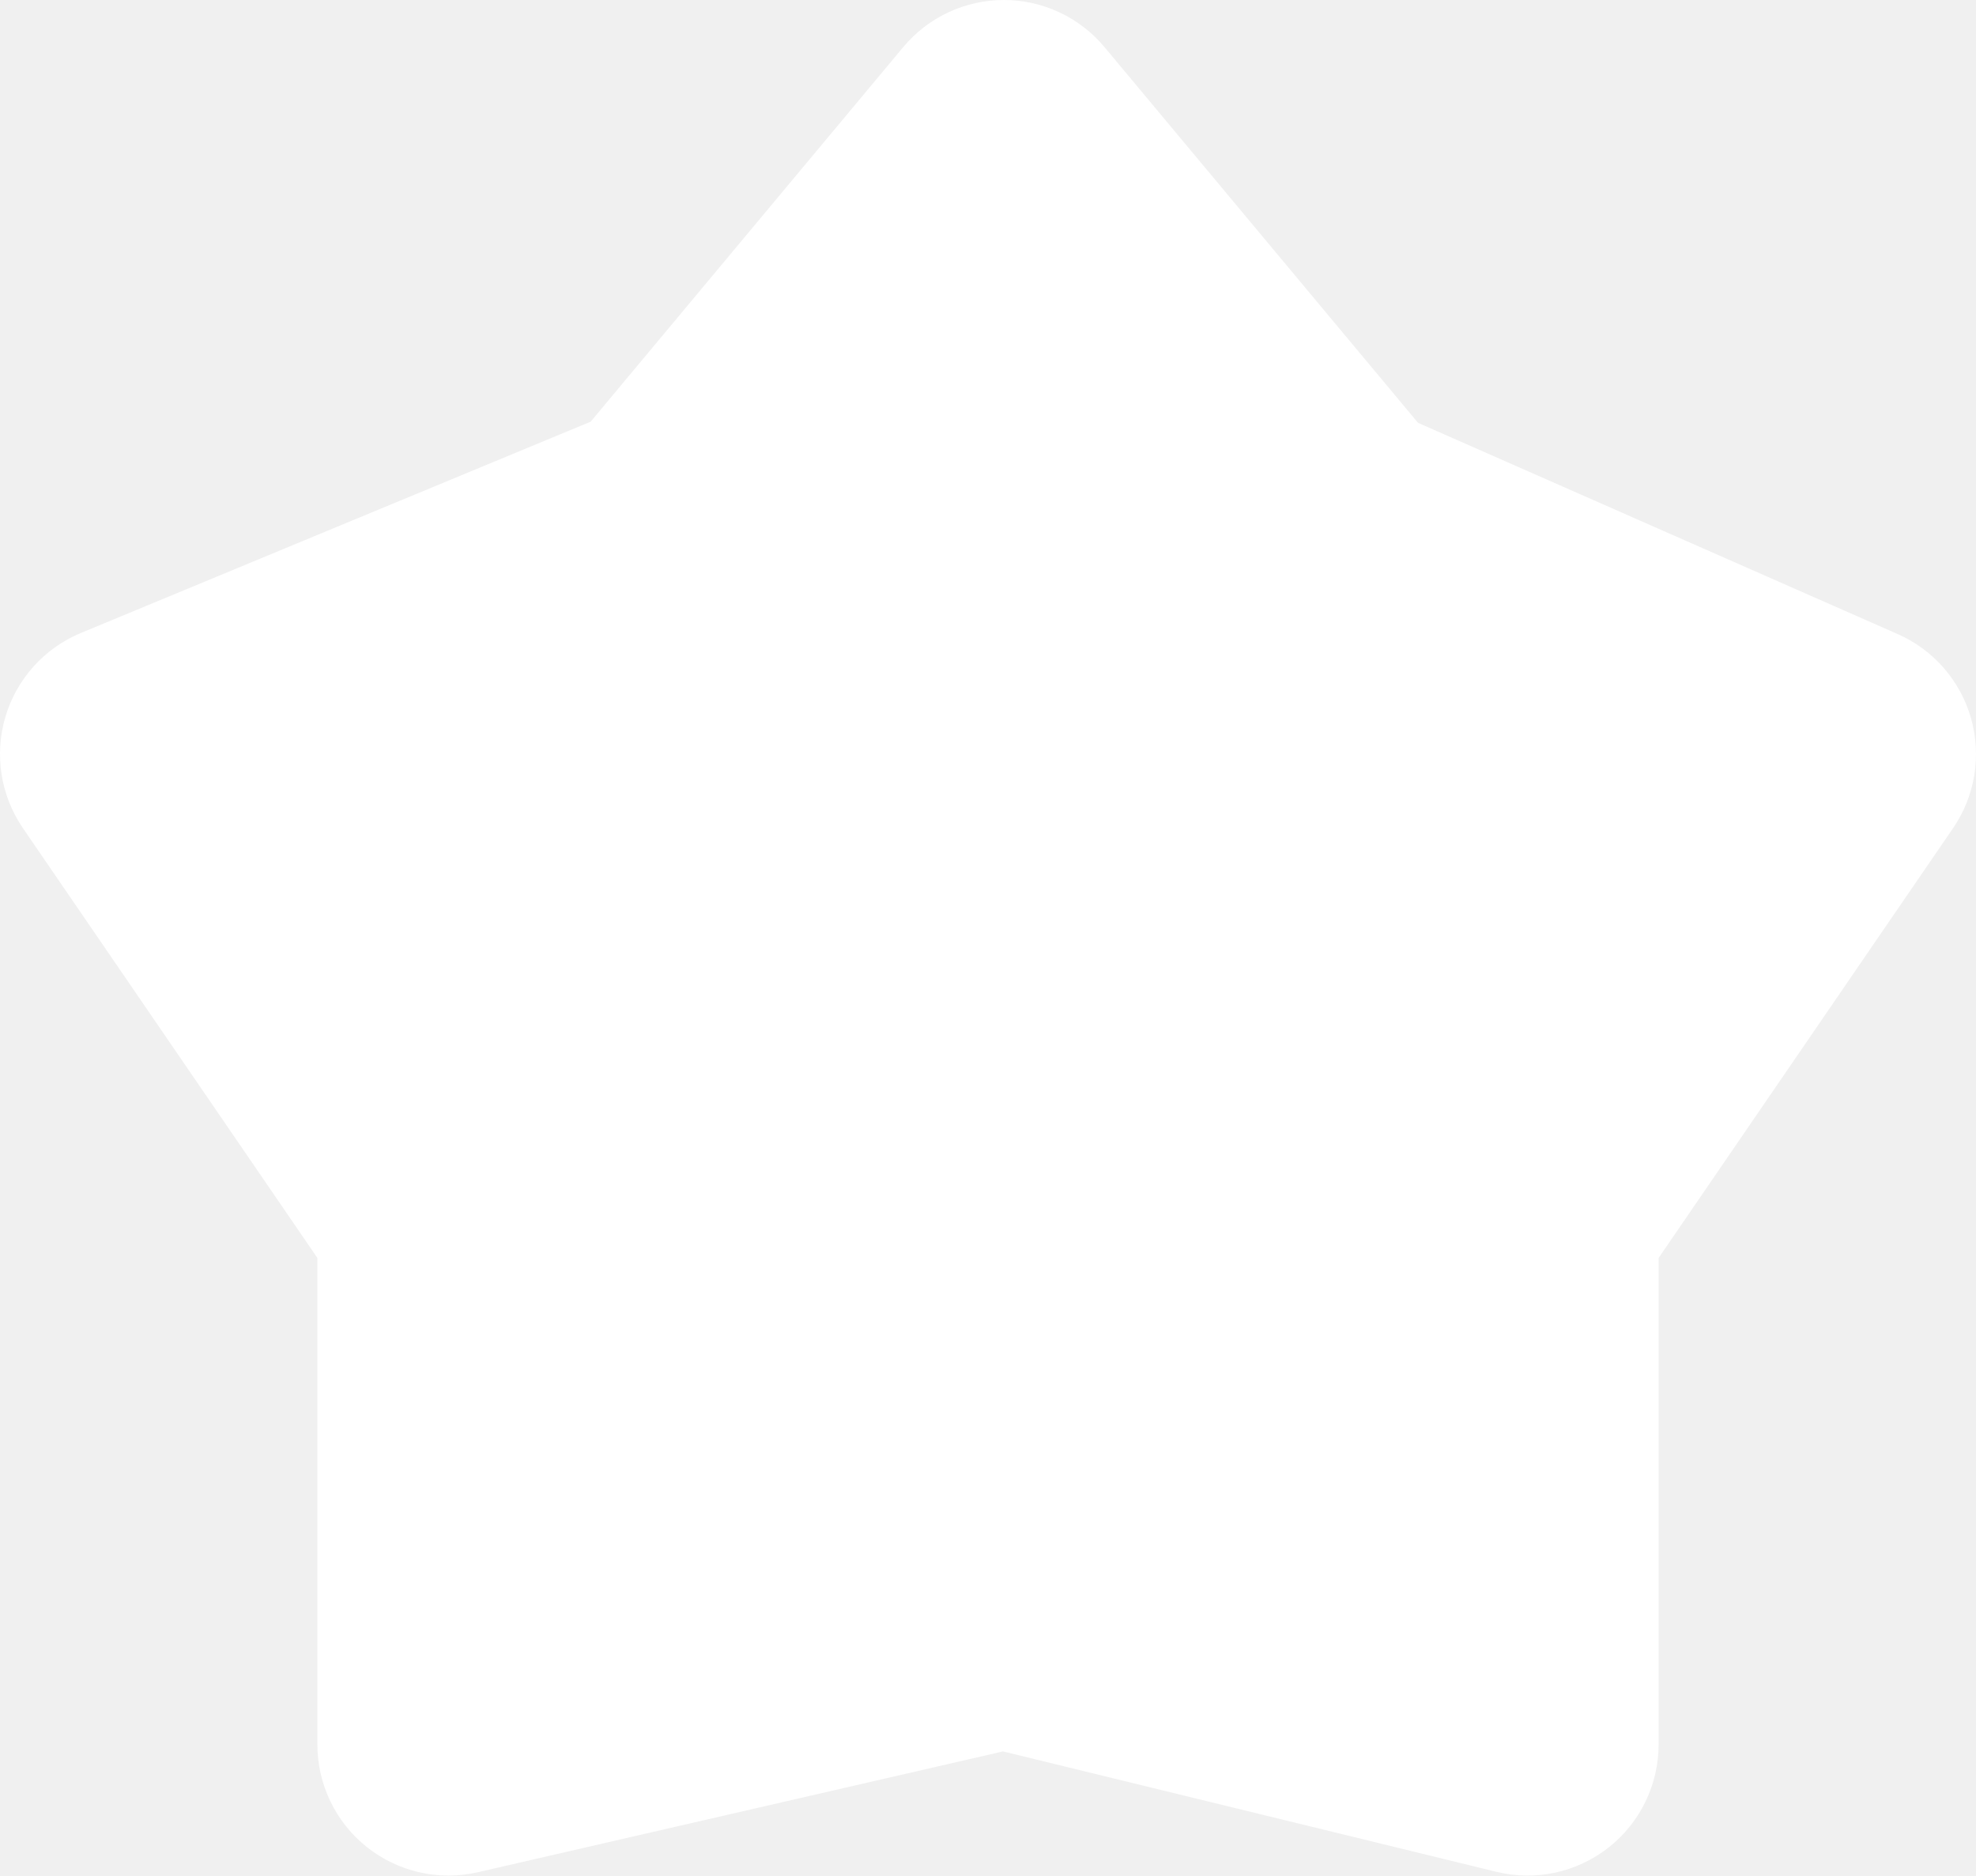
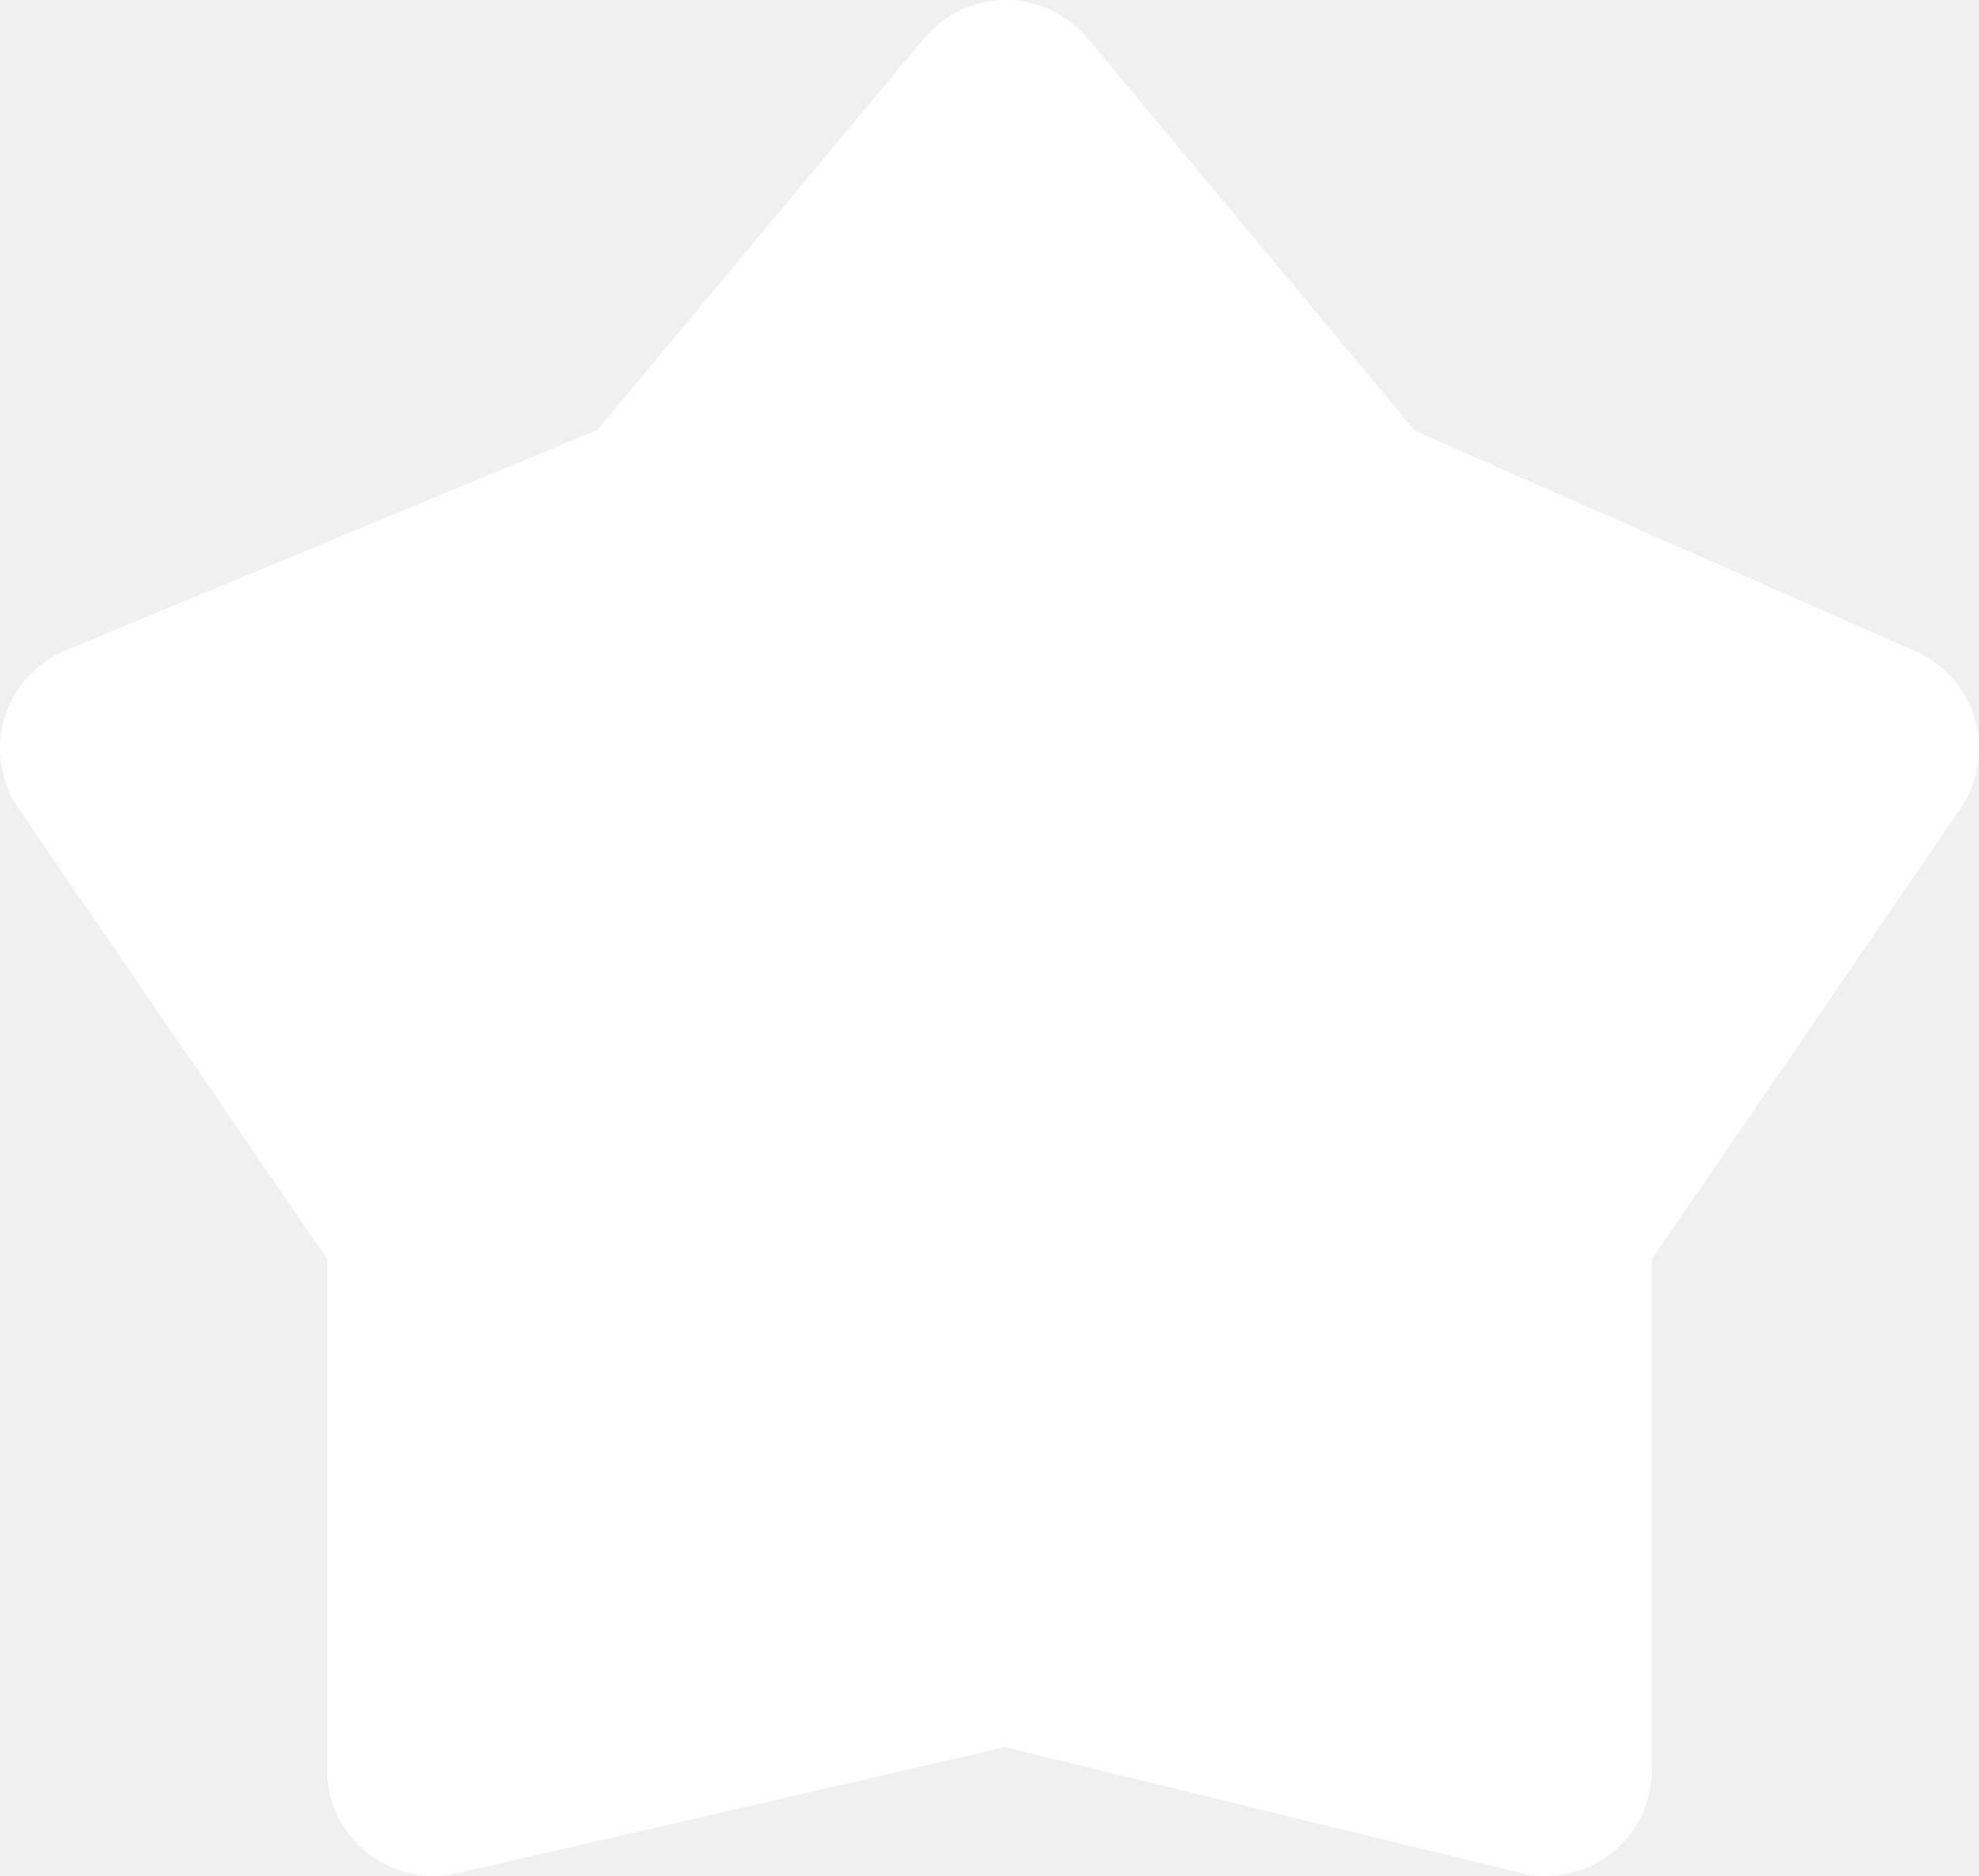
- <svg xmlns="http://www.w3.org/2000/svg" width="196" height="186" viewBox="0 0 196 186" fill="none">
-   <path d="M104.564 8.835C103.329 7.355 101.501 6.5 99.574 6.5C97.647 6.5 95.819 7.355 94.584 8.835L62.553 47.211L10.512 68.777C8.702 69.528 7.326 71.054 6.769 72.932C6.211 74.811 6.531 76.84 7.638 78.457L37.981 122.736V173C37.981 174.98 38.884 176.852 40.433 178.085C41.982 179.319 44.009 179.778 45.939 179.335L99.53 167.007L149.978 179.315C151.916 179.788 153.964 179.344 155.533 178.112C157.102 176.88 158.019 174.995 158.019 173V122.736L188.362 78.457C189.455 76.861 189.781 74.861 189.251 73.001C188.721 71.14 187.39 69.613 185.619 68.833L136.643 47.269L104.564 8.835Z" fill="white" stroke="white" stroke-width="13" stroke-linejoin="round" />
+ <svg xmlns="http://www.w3.org/2000/svg" width="596" height="565" viewBox="0 0 596 565" fill="none">
+   <path d="M315.212 21.751C312.172 18.107 307.672 16 302.926 16C298.18 16 293.679 18.107 290.639 21.751L189.717 142.738L25.872 210.676C21.418 212.522 18.034 216.279 16.662 220.901C15.289 225.524 16.075 230.518 18.799 234.496L114.519 374.261V533C114.519 537.874 116.74 542.483 120.554 545.518C124.368 548.554 129.357 549.686 134.107 548.592L302.817 509.76L461.687 548.544C466.458 549.708 471.5 548.617 475.363 545.584C479.226 542.551 481.481 537.911 481.481 533V374.261L577.201 234.496C579.891 230.569 580.692 225.648 579.387 221.07C578.082 216.492 574.807 212.733 570.451 210.813L416.254 142.88L315.212 21.751Z" fill="white" stroke="white" stroke-width="32" stroke-linejoin="round" />
</svg>
